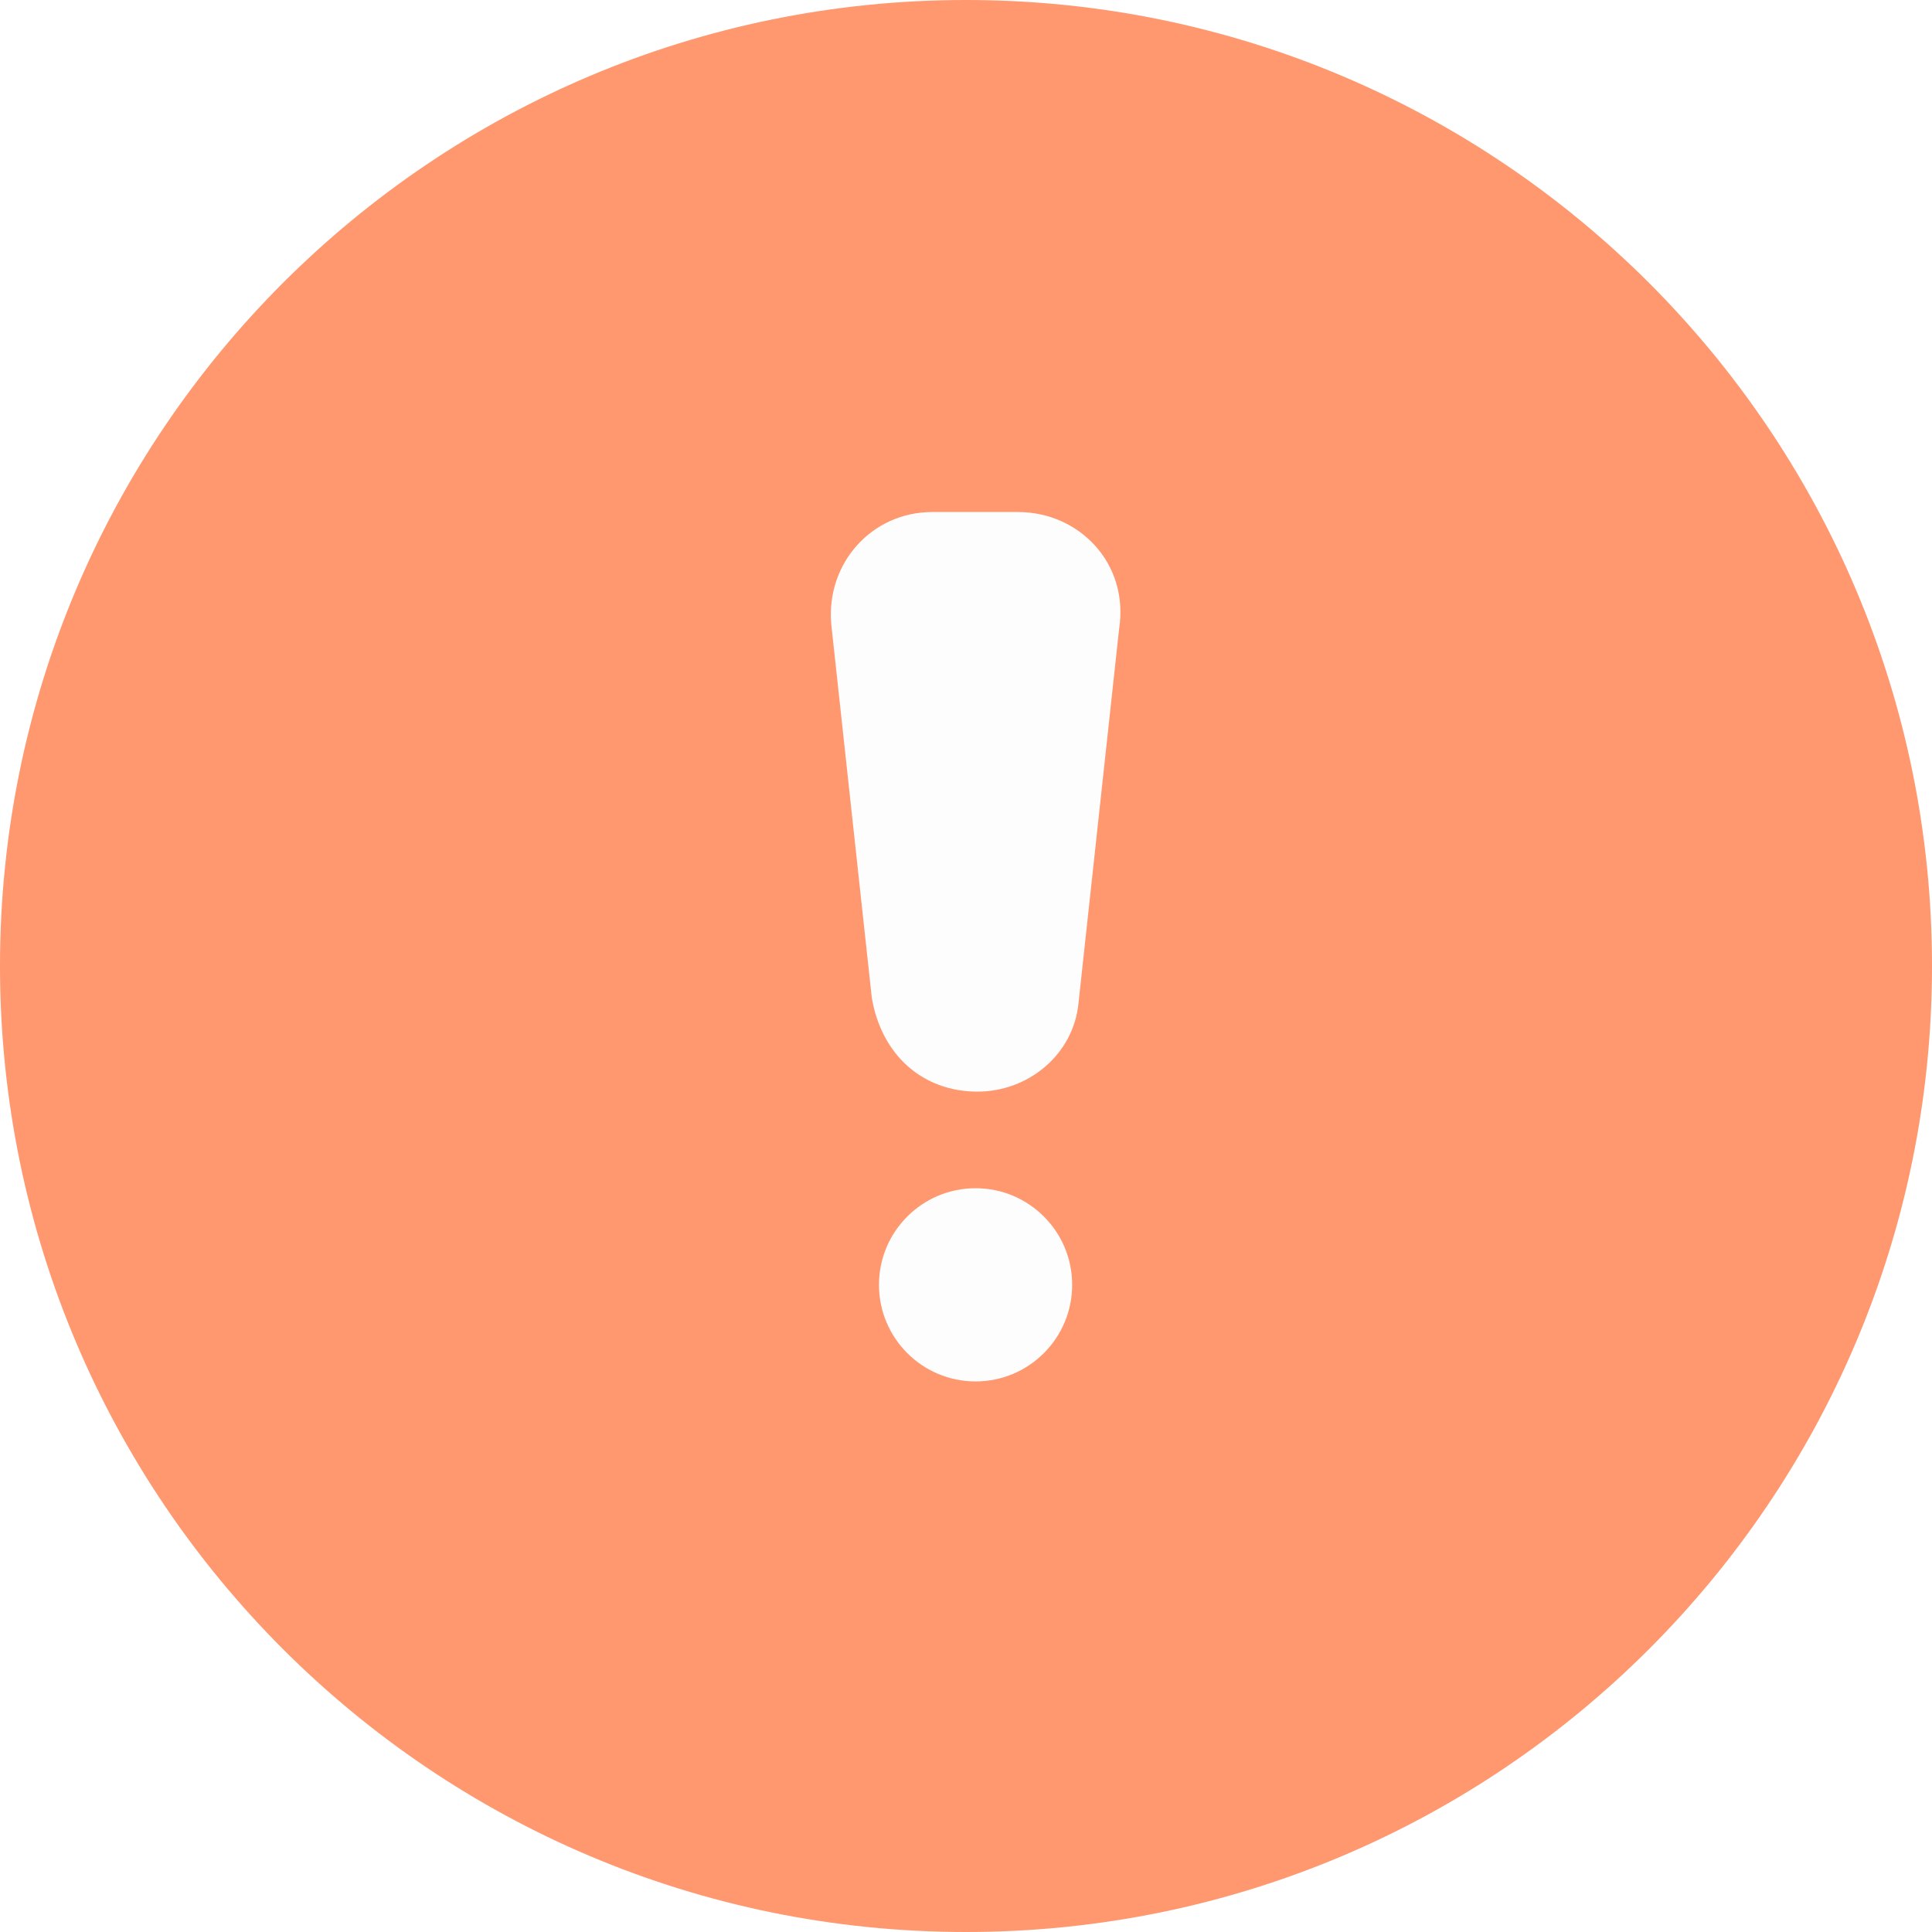
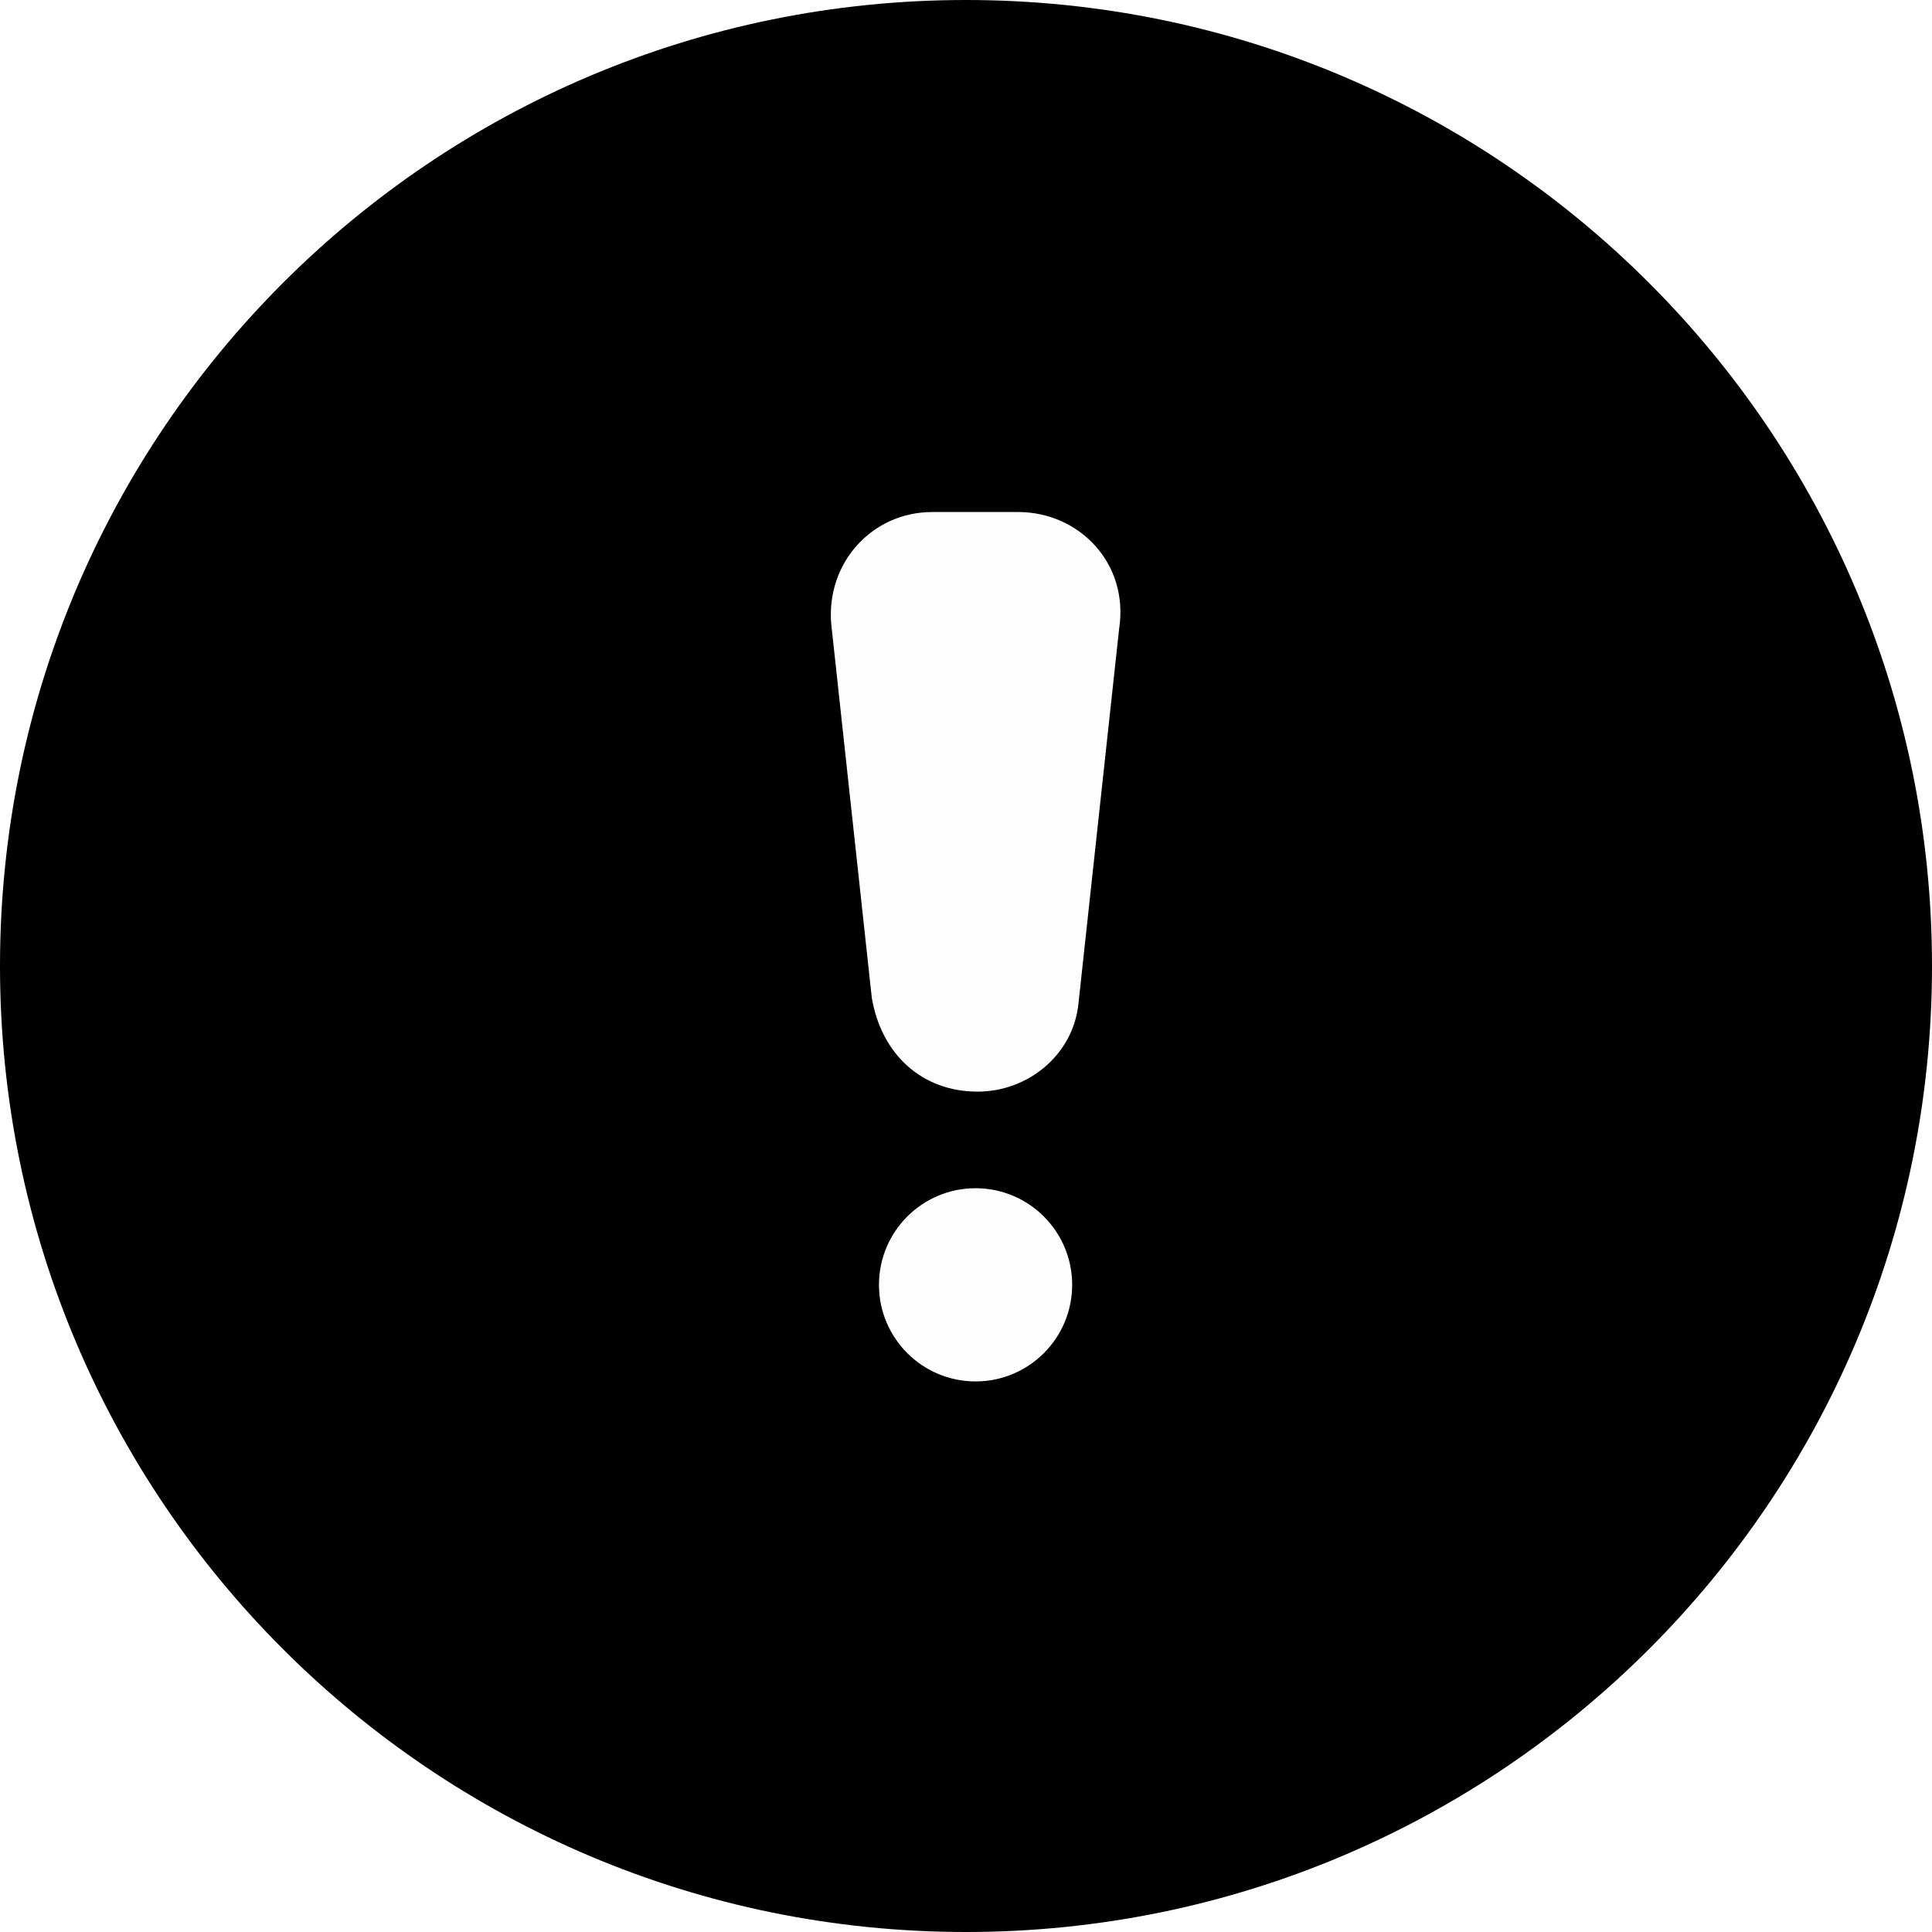
- <svg xmlns="http://www.w3.org/2000/svg" width="28" height="28" viewBox="0 0 40 40" fill="none">
-   <circle cx="20" cy="20" r="20" fill="#FF976F" />
+ <svg xmlns="http://www.w3.org/2000/svg" width="32" height="32" viewBox="0 0 40 40" fill="none">
+   <circle cx="20" cy="20" r="20" fill="currentColor" />
  <path d="M20.24 22.601C21.29 22.601 22.23 21.831 22.33 20.761L23.17 13.021C23.38 11.661 22.34 10.601 21.08 10.601H19.3C18.05 10.601 17.1 11.661 17.21 12.921L18.05 20.661C18.25 21.831 19.09 22.601 20.24 22.601Z" fill="#FDFDFD" />
  <path d="M20.198 28.601C21.303 28.601 22.198 27.705 22.198 26.601C22.198 25.496 21.303 24.601 20.198 24.601C19.094 24.601 18.198 25.496 18.198 26.601C18.198 27.705 19.094 28.601 20.198 28.601Z" fill="#FDFDFD" />
</svg>
